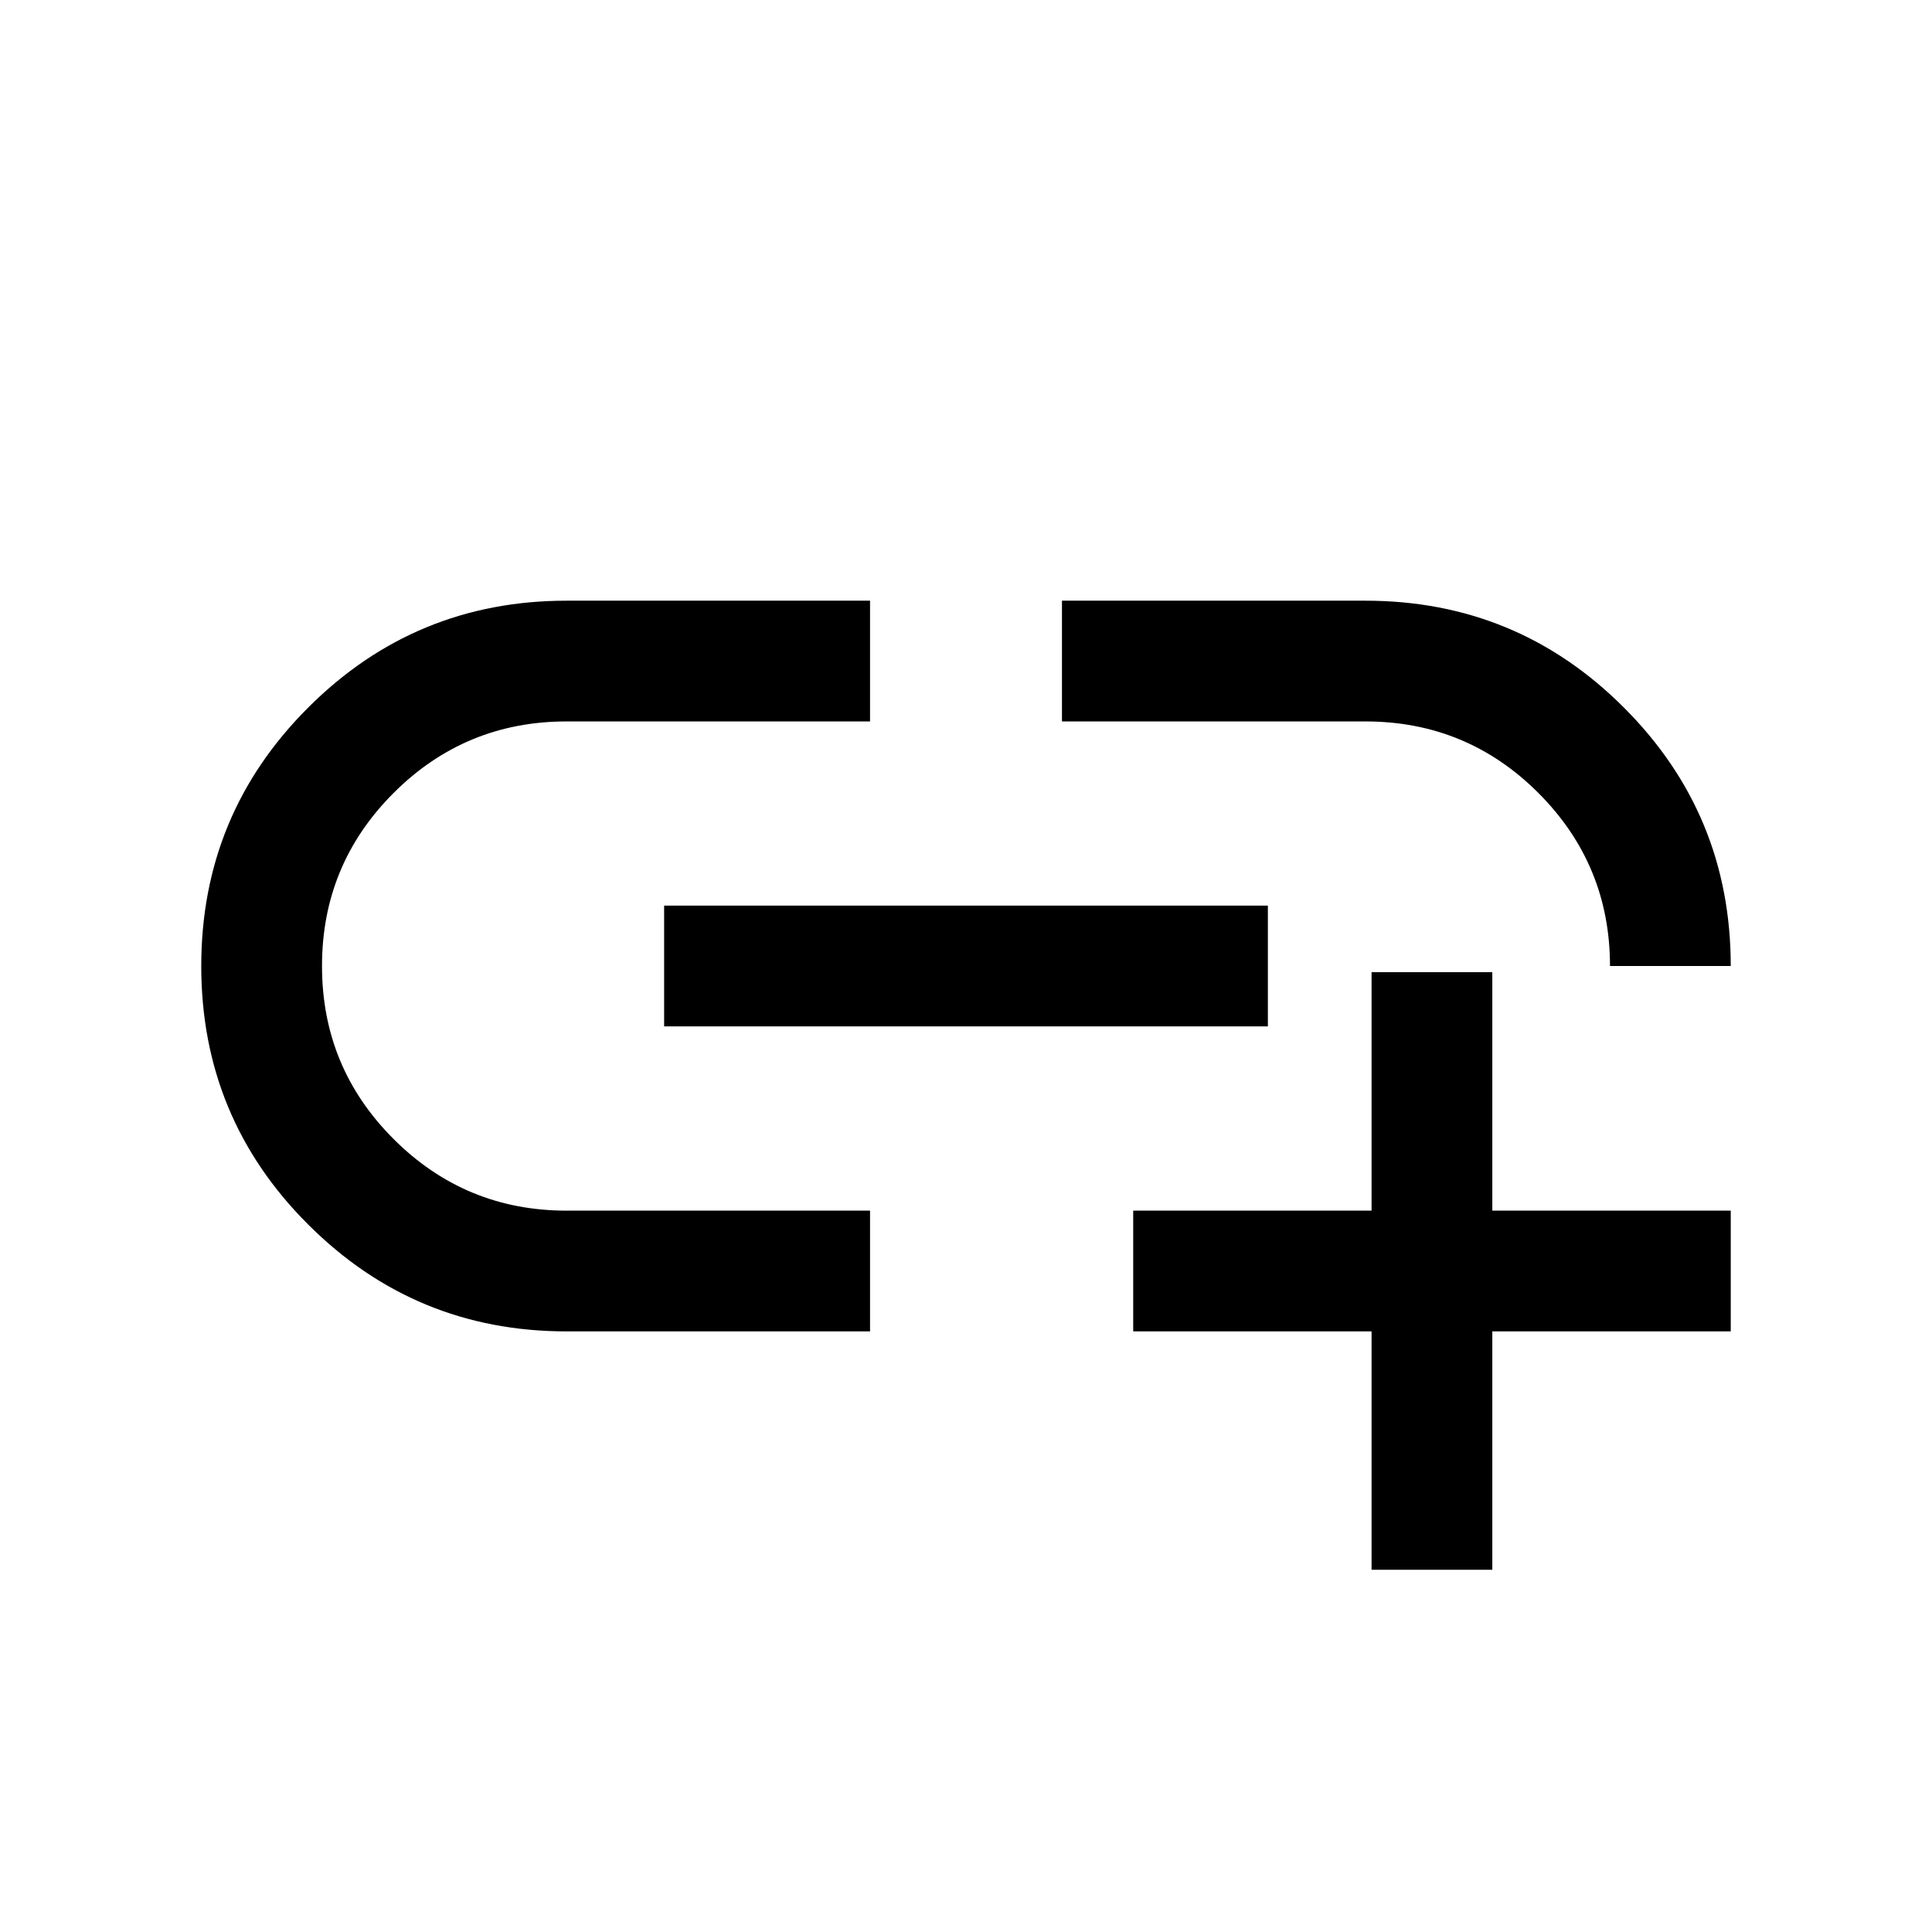
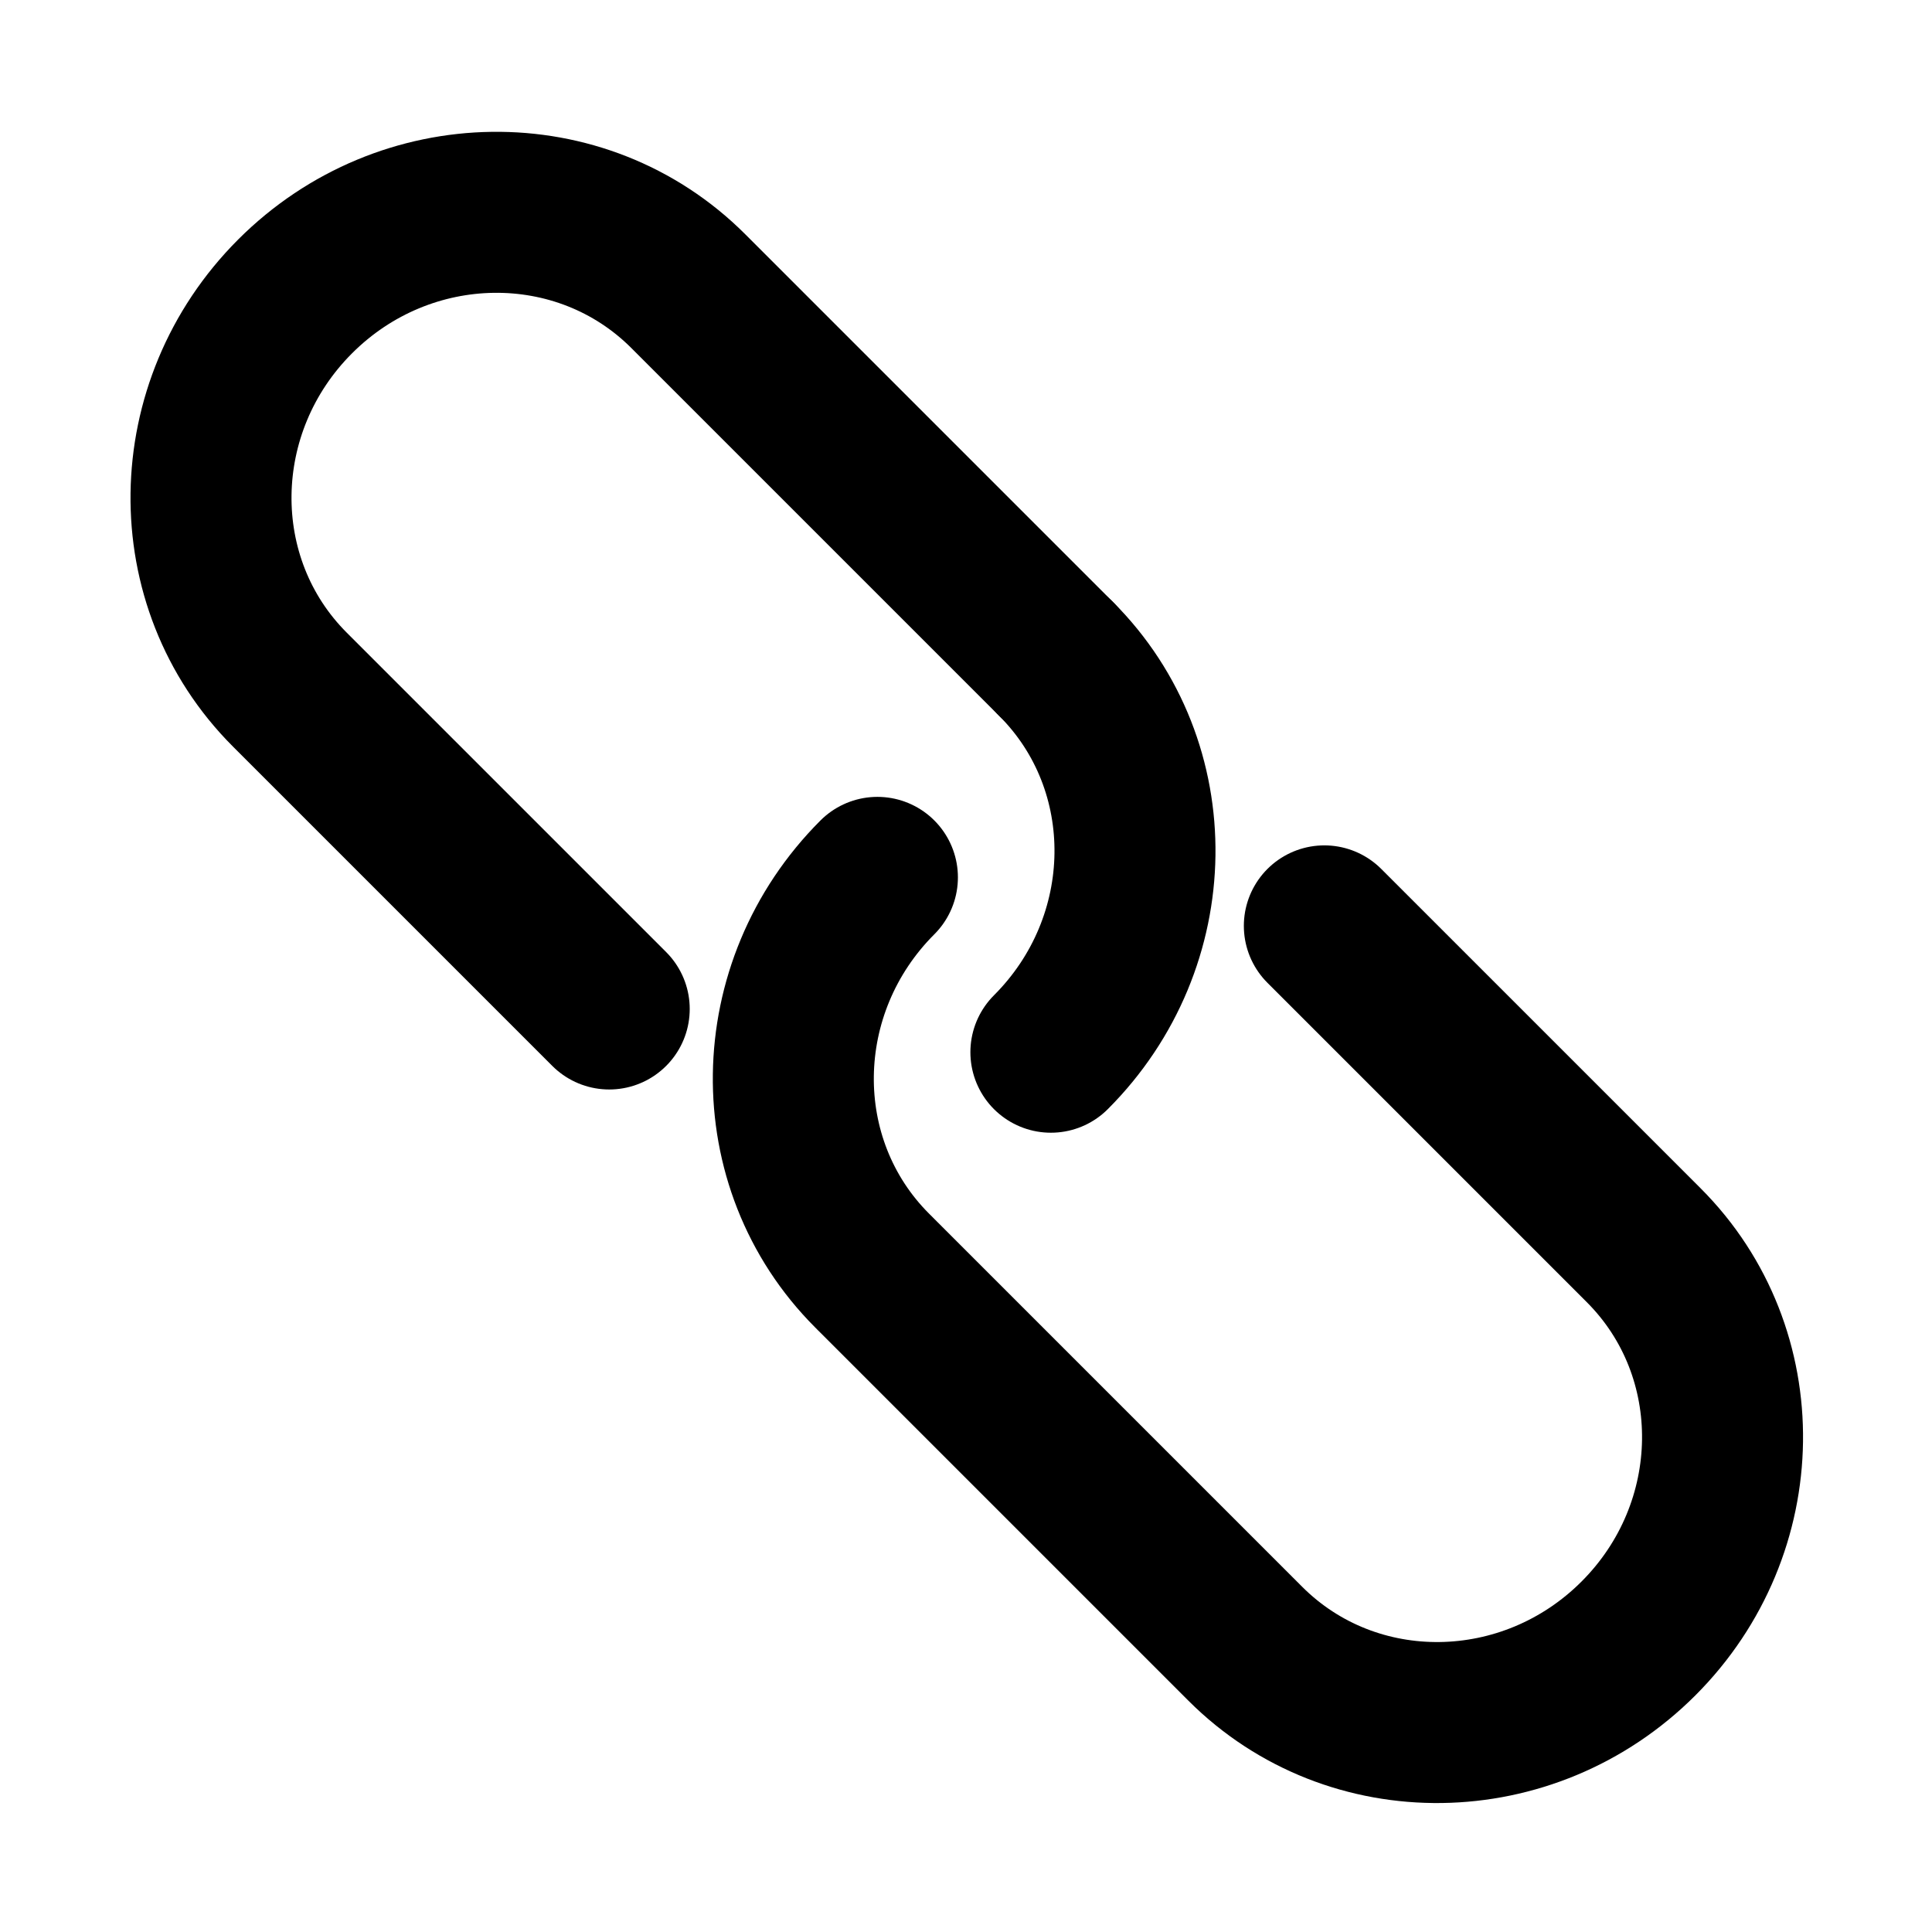
- <svg xmlns="http://www.w3.org/2000/svg" width="24" height="24" viewBox="0 0 24 24">
-   <path fill="currentColor" d="M17.038 19.5V16.539H14.077V15.039H17.038V12.077H18.538V15.039H21.5V16.539H18.538V19.5H17.038ZM10.808 16.539H7.038C5.783 16.539 4.713 16.096 3.828 15.211C2.942 14.327 2.5 13.256 2.5 12.001C2.5 10.745 2.942 9.675 3.828 8.79C4.713 7.905 5.783 7.462 7.038 7.462H10.808V8.962H7.038C6.199 8.962 5.482 9.258 4.889 9.851C4.296 10.444 4 11.161 4 12C4 12.84 4.296 13.556 4.889 14.149C5.482 14.742 6.199 15.039 7.038 15.039H10.808V16.539ZM8.25 12.75V11.25H15.75V12.75H8.25ZM21.5 12H20C20 11.161 19.703 10.444 19.111 9.851C18.518 9.258 17.801 8.962 16.962 8.962H13.192V7.462H16.962C18.217 7.462 19.288 7.904 20.172 8.789C21.058 9.674 21.5 10.745 21.5 12Z" />
+ <svg xmlns="http://www.w3.org/2000/svg" width="18" height="18" viewBox="0 0 48 48" fill="none">
+   <path d="M26.24 16.373L17.1 7.233C14.439 4.572 10.065 4.63 7.332 7.364C4.598 10.098 4.539 14.471 7.201 17.133L15.136 25.068" stroke="currentColor" stroke-width="4" stroke-linecap="round" stroke-linejoin="round" />
+   <path d="M32.903 23.003L40.838 30.938C43.499 33.6 43.441 37.973 40.707 40.707C37.973 43.441 33.6 43.499 30.939 40.838L21.799 31.698" stroke="currentColor" stroke-width="4" stroke-linecap="round" stroke-linejoin="round" />
+   <path d="M26.109 26.142C28.843 23.408 28.902 19.034 26.24 16.373" stroke="currentColor" stroke-width="4" stroke-linecap="round" stroke-linejoin="round" />
+   <path d="M21.799 21.798C19.065 24.532 19.007 28.906 21.668 31.567" stroke="currentColor" stroke-width="4" stroke-linecap="round" stroke-linejoin="round" />
</svg>
